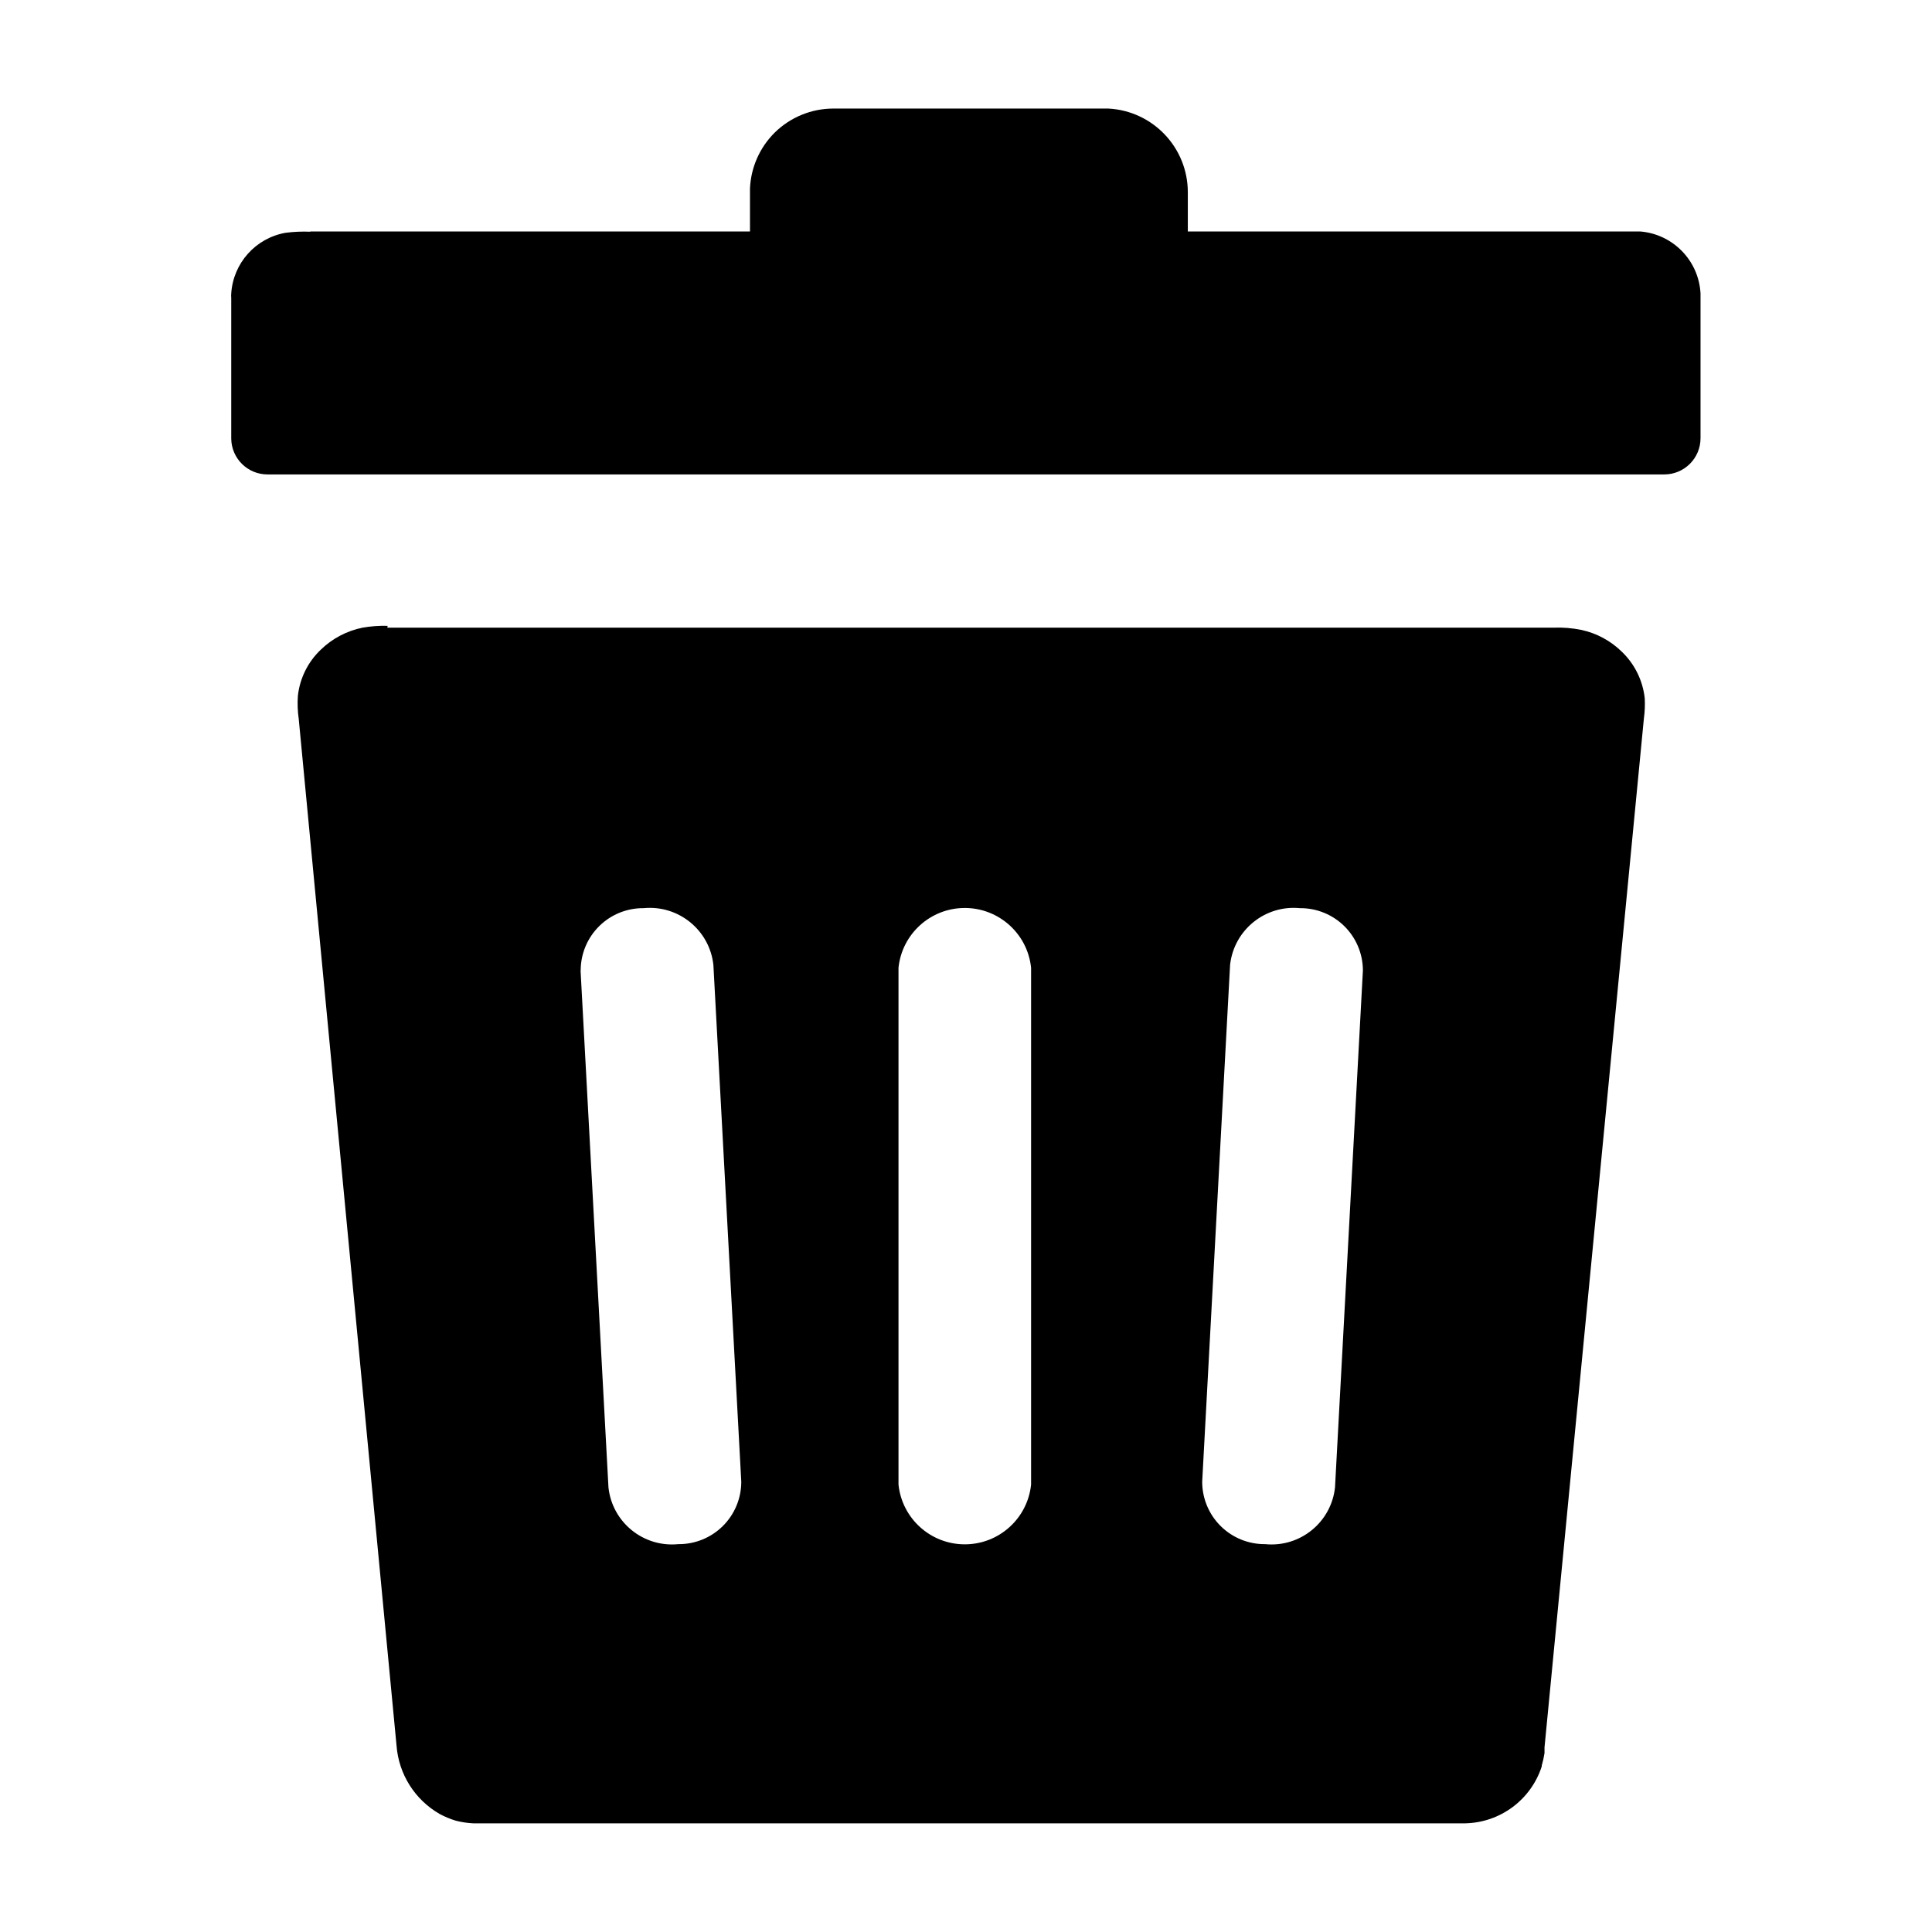
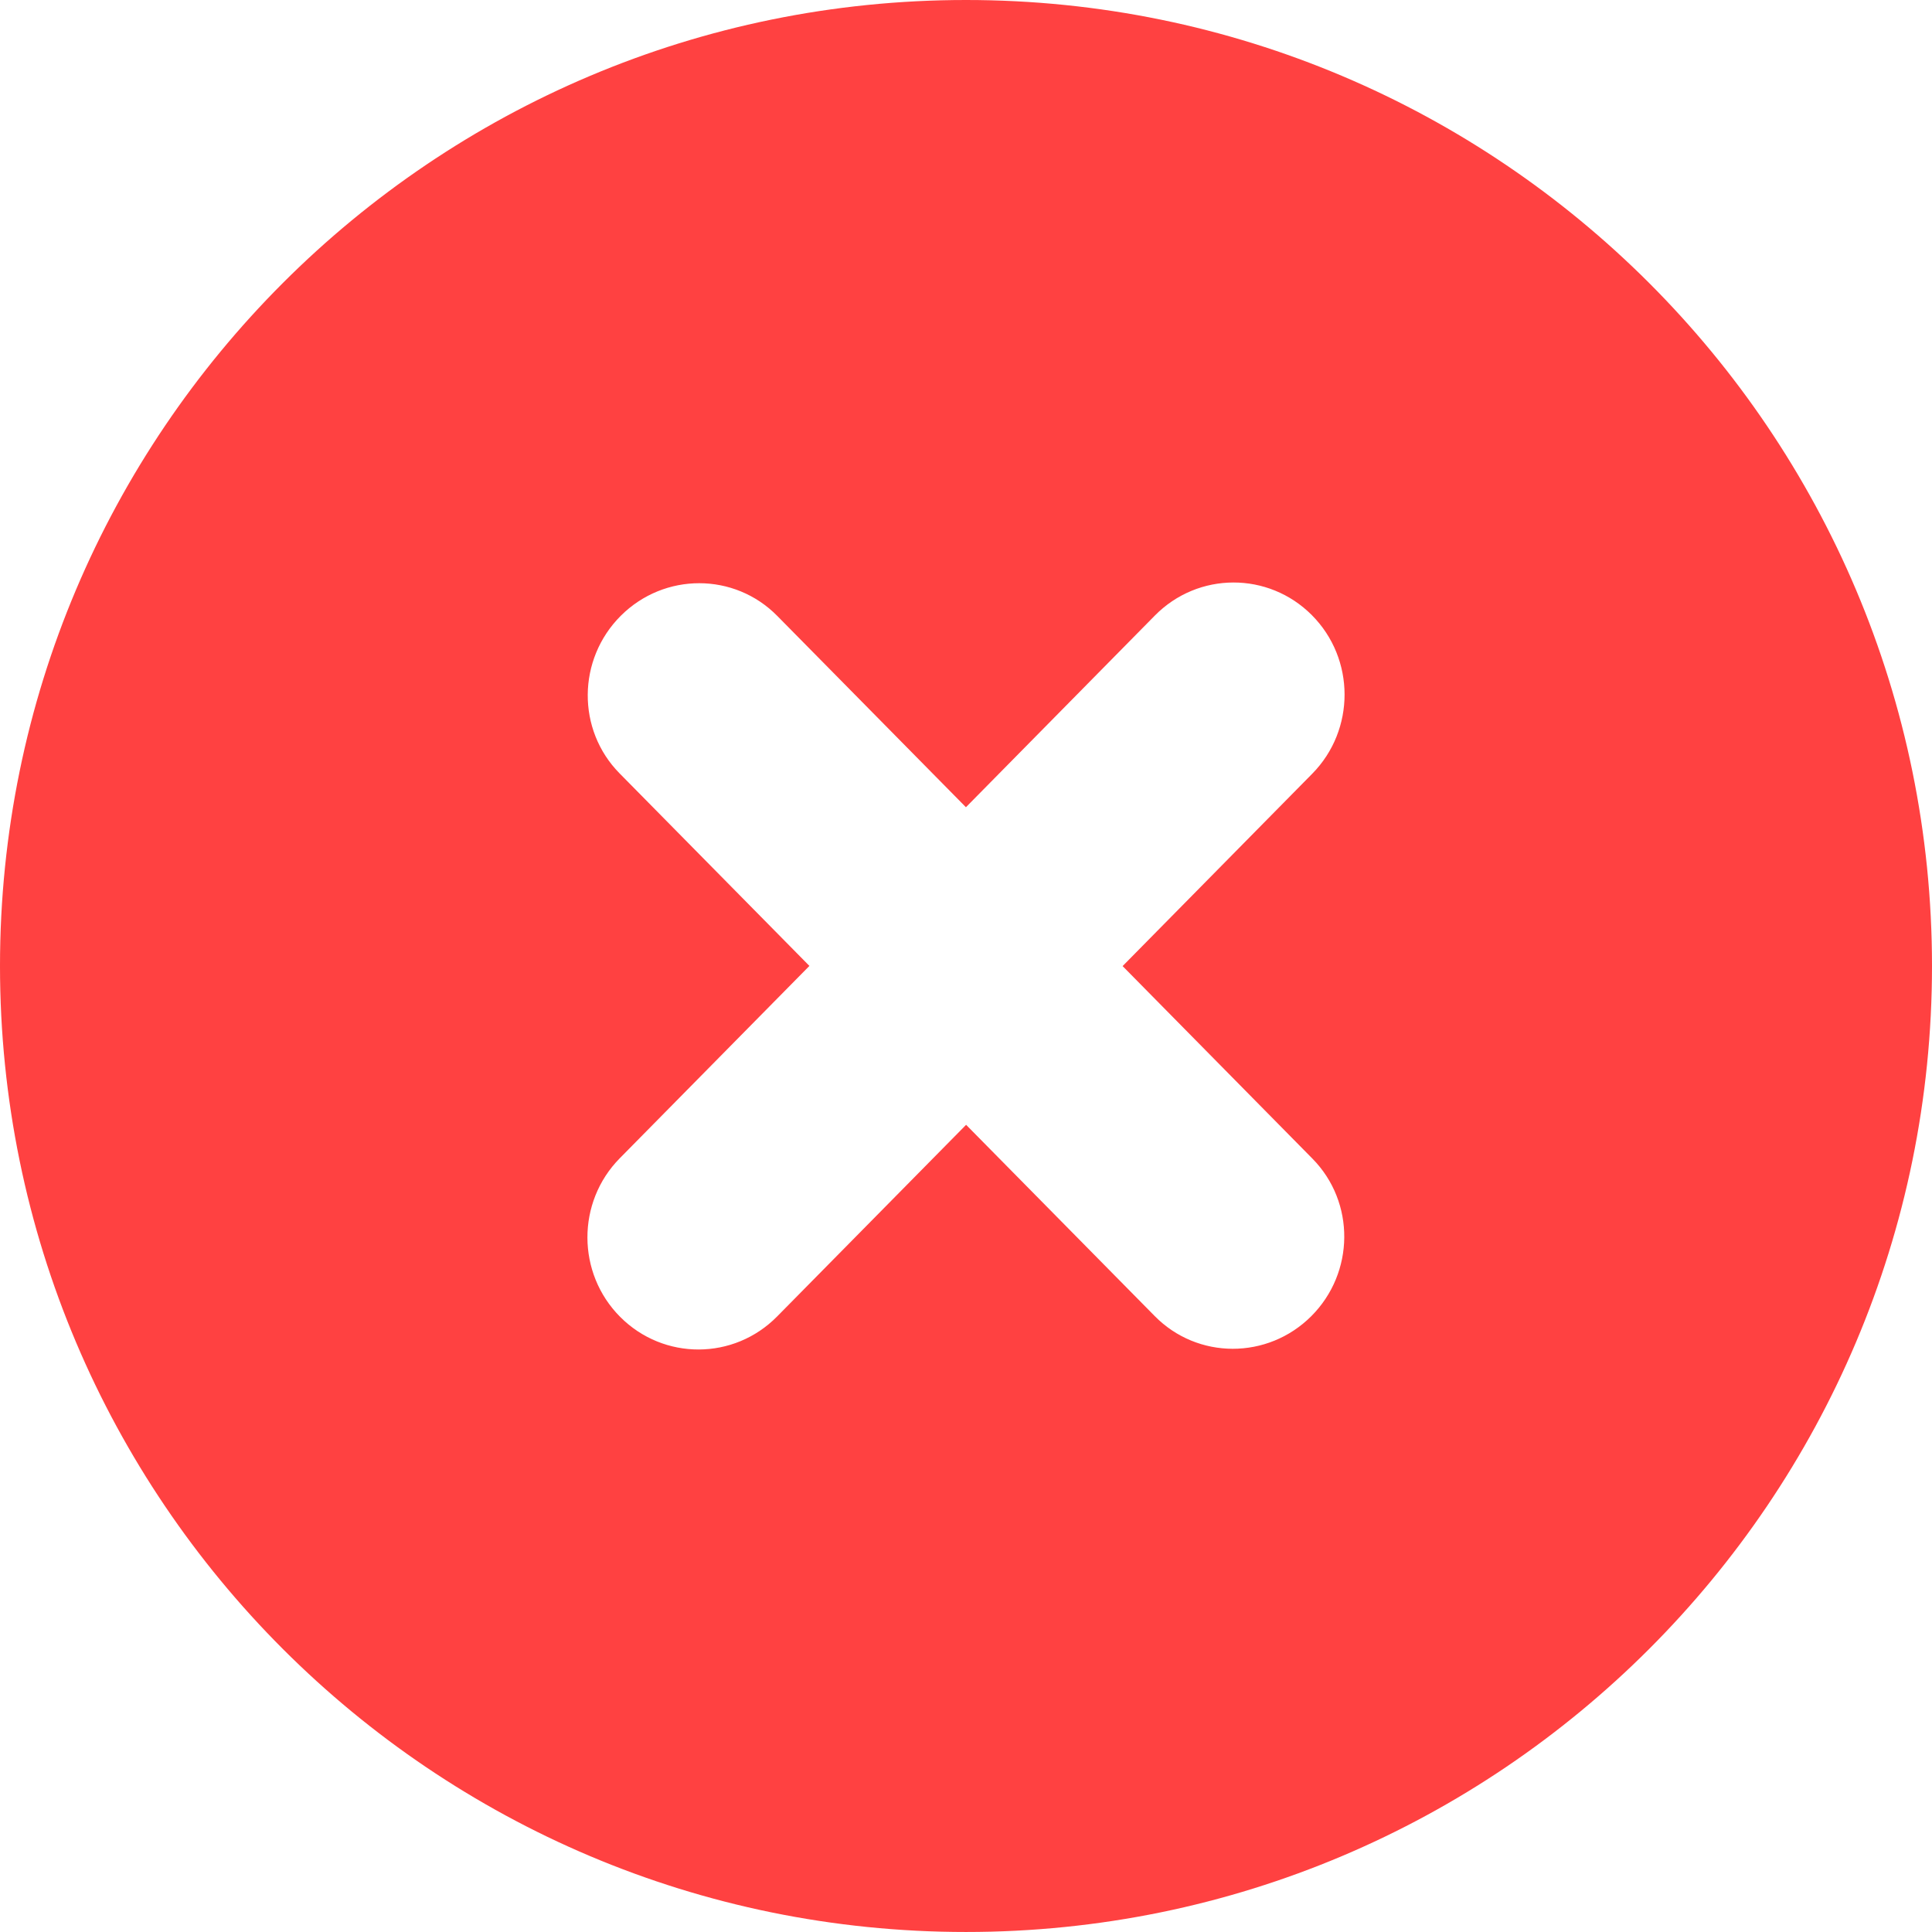
- <svg xmlns="http://www.w3.org/2000/svg" width="16" height="16" data-name="Layer 1">
+ <svg xmlns="http://www.w3.org/2000/svg" version="1.1" id="Layer_1" x="0px" y="0px" width="122.879px" height="122.879px" viewBox="0 0 122.879 122.879" enable-background="new 0 0 122.879 122.879" xml:space="preserve">
  <g>
-     <path fill="#000000" stroke="null" id="svg_1" fill-rule="evenodd" d="m3.209,5.198l9.658,0a0.972,0.972 0 0 1 0.231,0.019a0.686,0.686 0 0 1 0.333,0.18a0.628,0.628 0 0 1 0.19,0.386a0.885,0.885 0 0 1 -0.007,0.167l-0.823,8.521l0,0l0,0.015l0,0.032l0,0a0.817,0.817 0 0 1 -0.023,0.104l0,0l0,0.007l0,0a0.681,0.681 0 0 1 -0.633,0.471l-8.216,0a0.714,0.714 0 0 1 -0.145,-0.022a0.714,0.714 0 0 1 -0.134,-0.056l0,0a0.715,0.715 0 0 1 -0.356,-0.565l-0.81,-8.503a0.89,0.89 0 0 1 -0.007,-0.192a0.621,0.621 0 0 1 0.189,-0.381a0.694,0.694 0 0 1 0.347,-0.183a1.034,1.034 0 0 1 0.207,-0.015l-0.002,0.013zm-0.639,-3.281l3.641,0l0,-0.324l0,0a0.282,0.282 0 0 1 0,-0.031a0.694,0.694 0 0 1 0.204,-0.463l0,0a0.694,0.694 0 0 1 0.487,-0.2l2.241,0l0.035,0a0.694,0.694 0 0 1 0.659,0.694l0,0l0,0l0,0.324l3.702,0l0.045,0a0.544,0.544 0 0 1 0.499,0.513c0,0.021 0,0.037 0,0.058l0,1.141a0.3,0.3 0 0 1 -0.3,0.3l-11.568,0a0.3,0.3 0 0 1 -0.3,-0.296l0,-1.167l0,0a0.18,0.18 0 0 1 0,-0.036l0,0a0.546,0.546 0 0 1 0.449,-0.502a1.203,1.203 0 0 1 0.205,-0.009zm4.871,6.097a0.552,0.552 0 0 1 1.098,0l0,4.281a0.552,0.552 0 0 1 -1.098,0l0,-4.281zm2.746,-0.023a0.53,0.53 0 0 1 0.578,-0.47a0.517,0.517 0 0 1 0.522,0.516l-0.231,4.281a0.529,0.529 0 0 1 -0.578,0.47a0.517,0.517 0 0 1 -0.522,-0.516l0.231,-4.281zm-5.378,0.046a0.516,0.516 0 0 1 0.521,-0.516a0.53,0.53 0 0 1 0.578,0.47l0.231,4.281a0.517,0.517 0 0 1 -0.522,0.516a0.529,0.529 0 0 1 -0.578,-0.47l-0.231,-4.281l0.001,0z" class="cls-1" />
+     <path fill-rule="evenodd" clip-rule="evenodd" fill="#FF4141" d="M61.44,0c33.933,0,61.439,27.507,61.439,61.439 s-27.506,61.439-61.439,61.439C27.507,122.879,0,95.372,0,61.439S27.507,0,61.44,0L61.44,0z M73.451,39.151 c2.75-2.793,7.221-2.805,9.986-0.027c2.764,2.776,2.775,7.292,0.027,10.083L71.4,61.445l12.076,12.249 c2.729,2.77,2.689,7.257-0.08,10.022c-2.773,2.765-7.23,2.758-9.955-0.013L61.446,71.54L49.428,83.728 c-2.75,2.793-7.22,2.805-9.986,0.027c-2.763-2.776-2.776-7.293-0.027-10.084L51.48,61.434L39.403,49.185 c-2.728-2.769-2.689-7.256,0.082-10.022c2.772-2.765,7.229-2.758,9.953,0.013l11.997,12.165L73.451,39.151L73.451,39.151z" />
  </g>
</svg>
